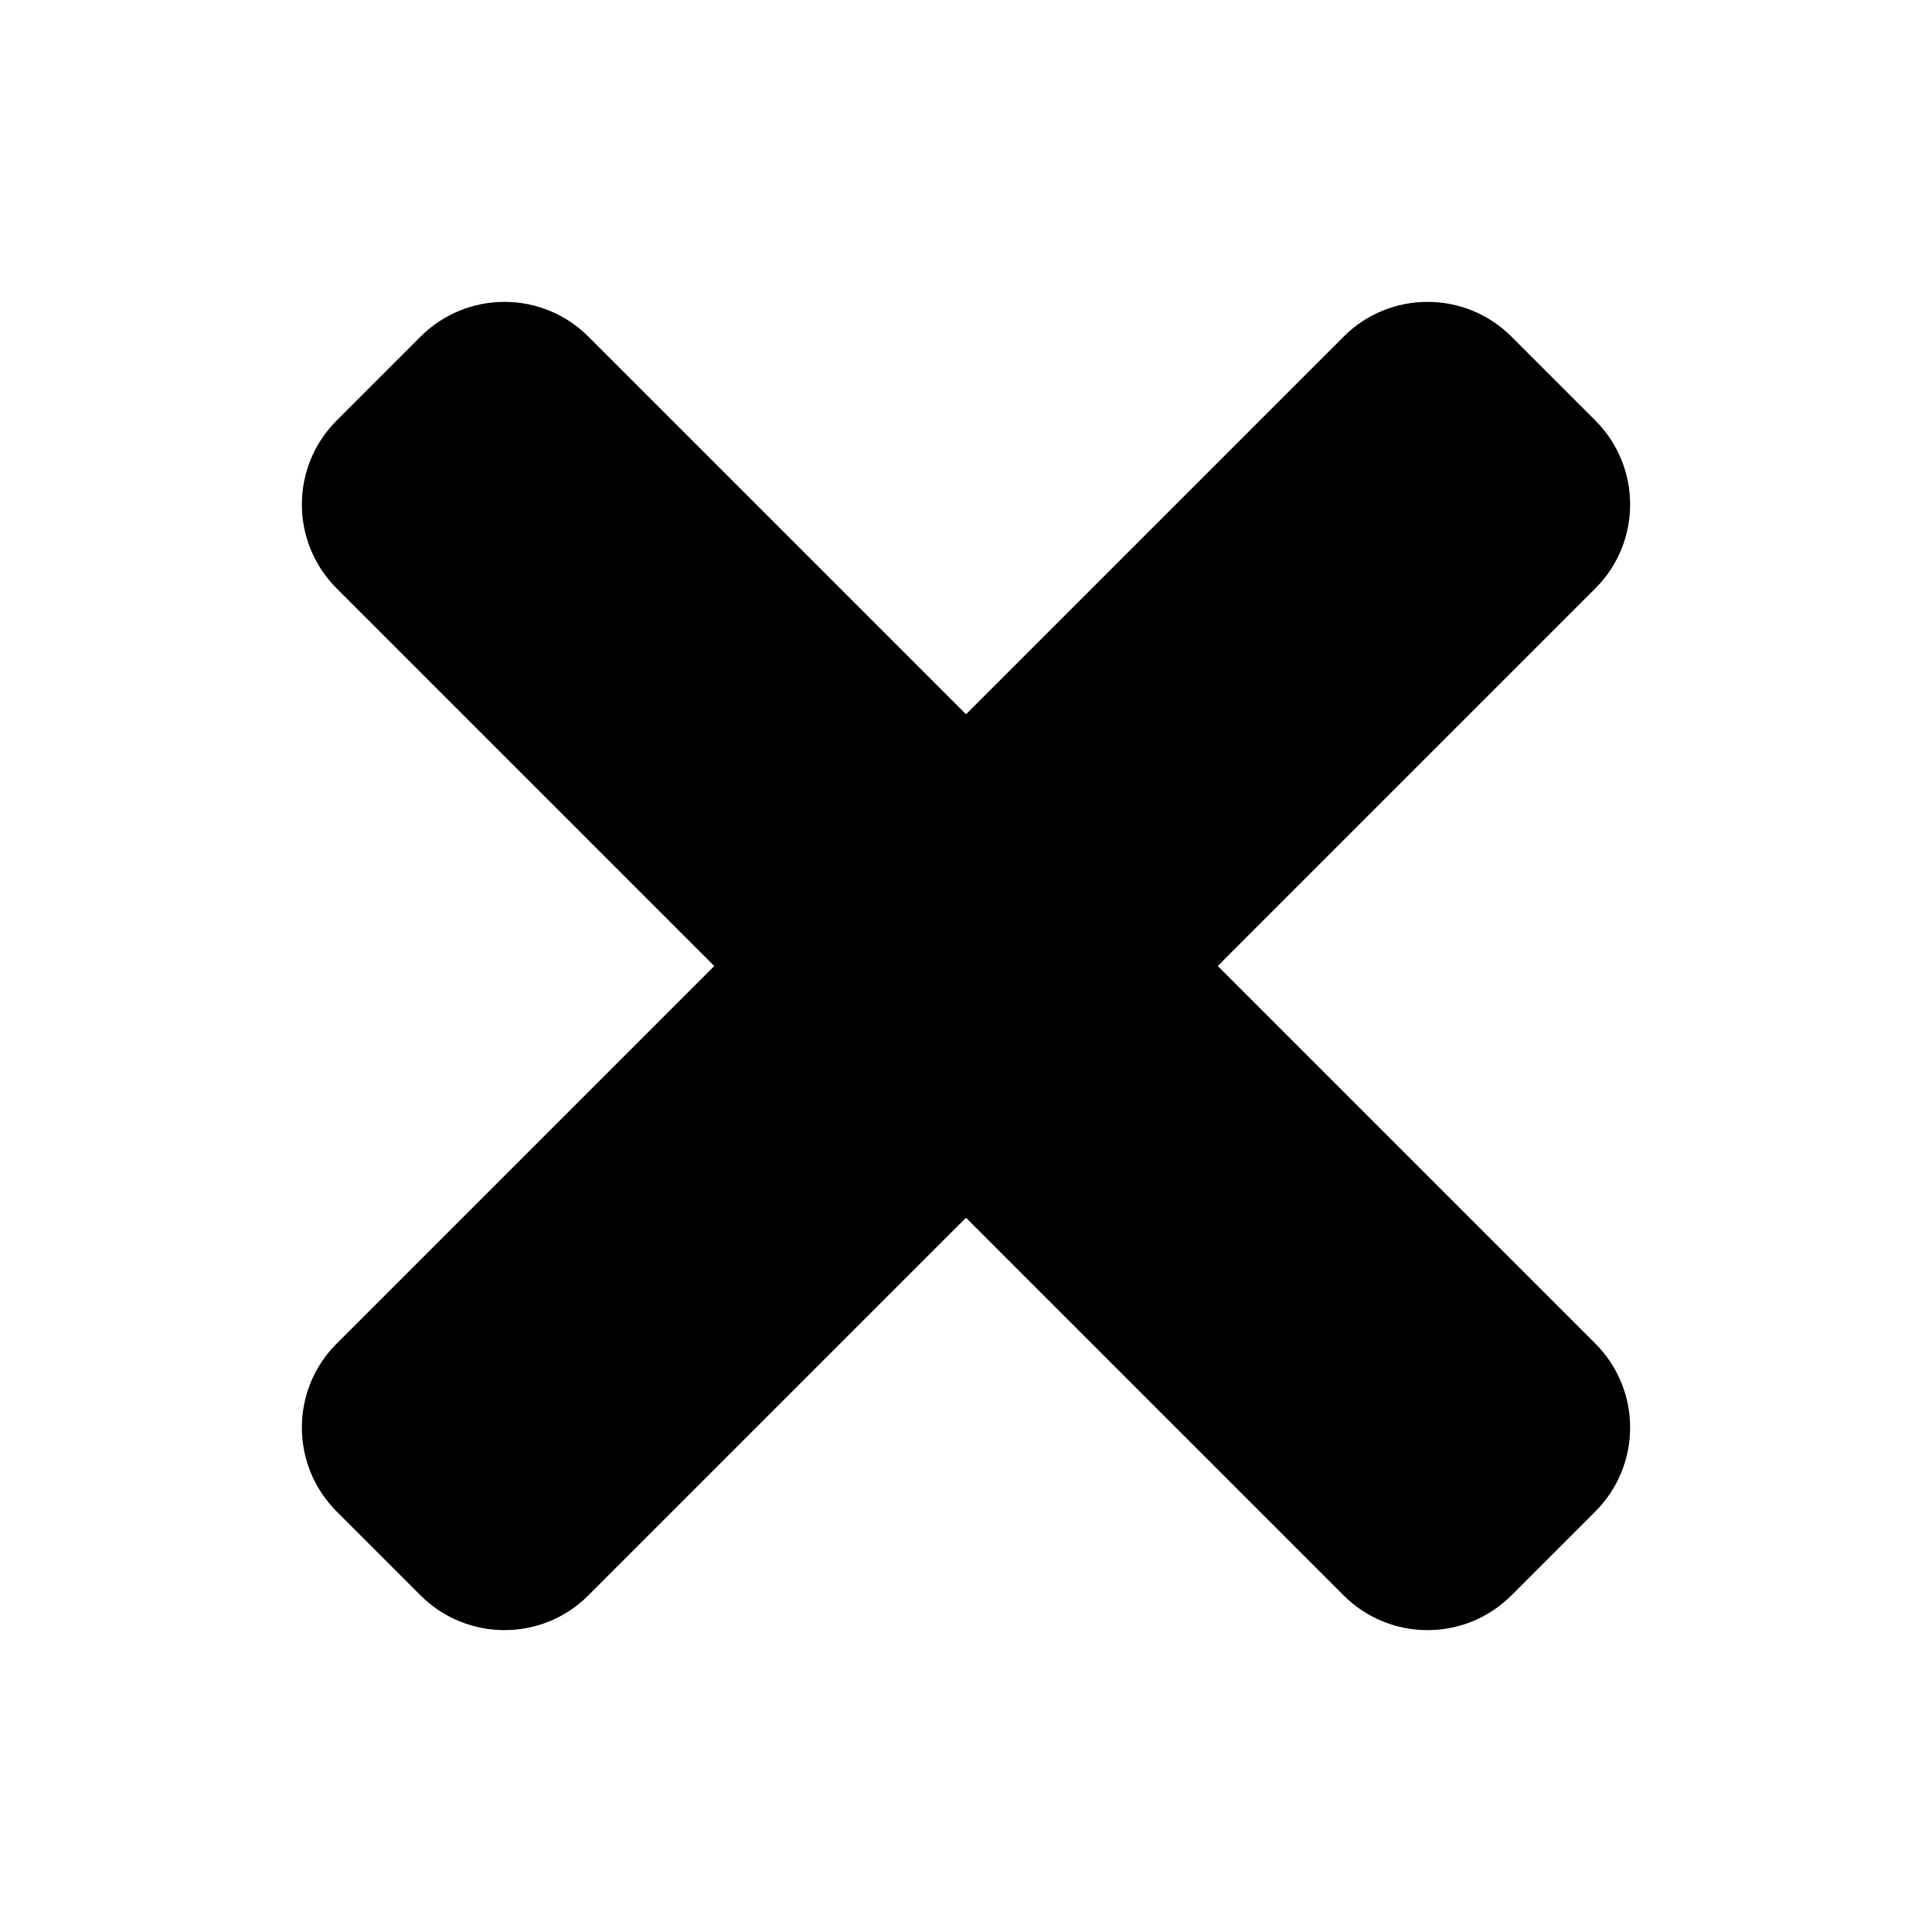
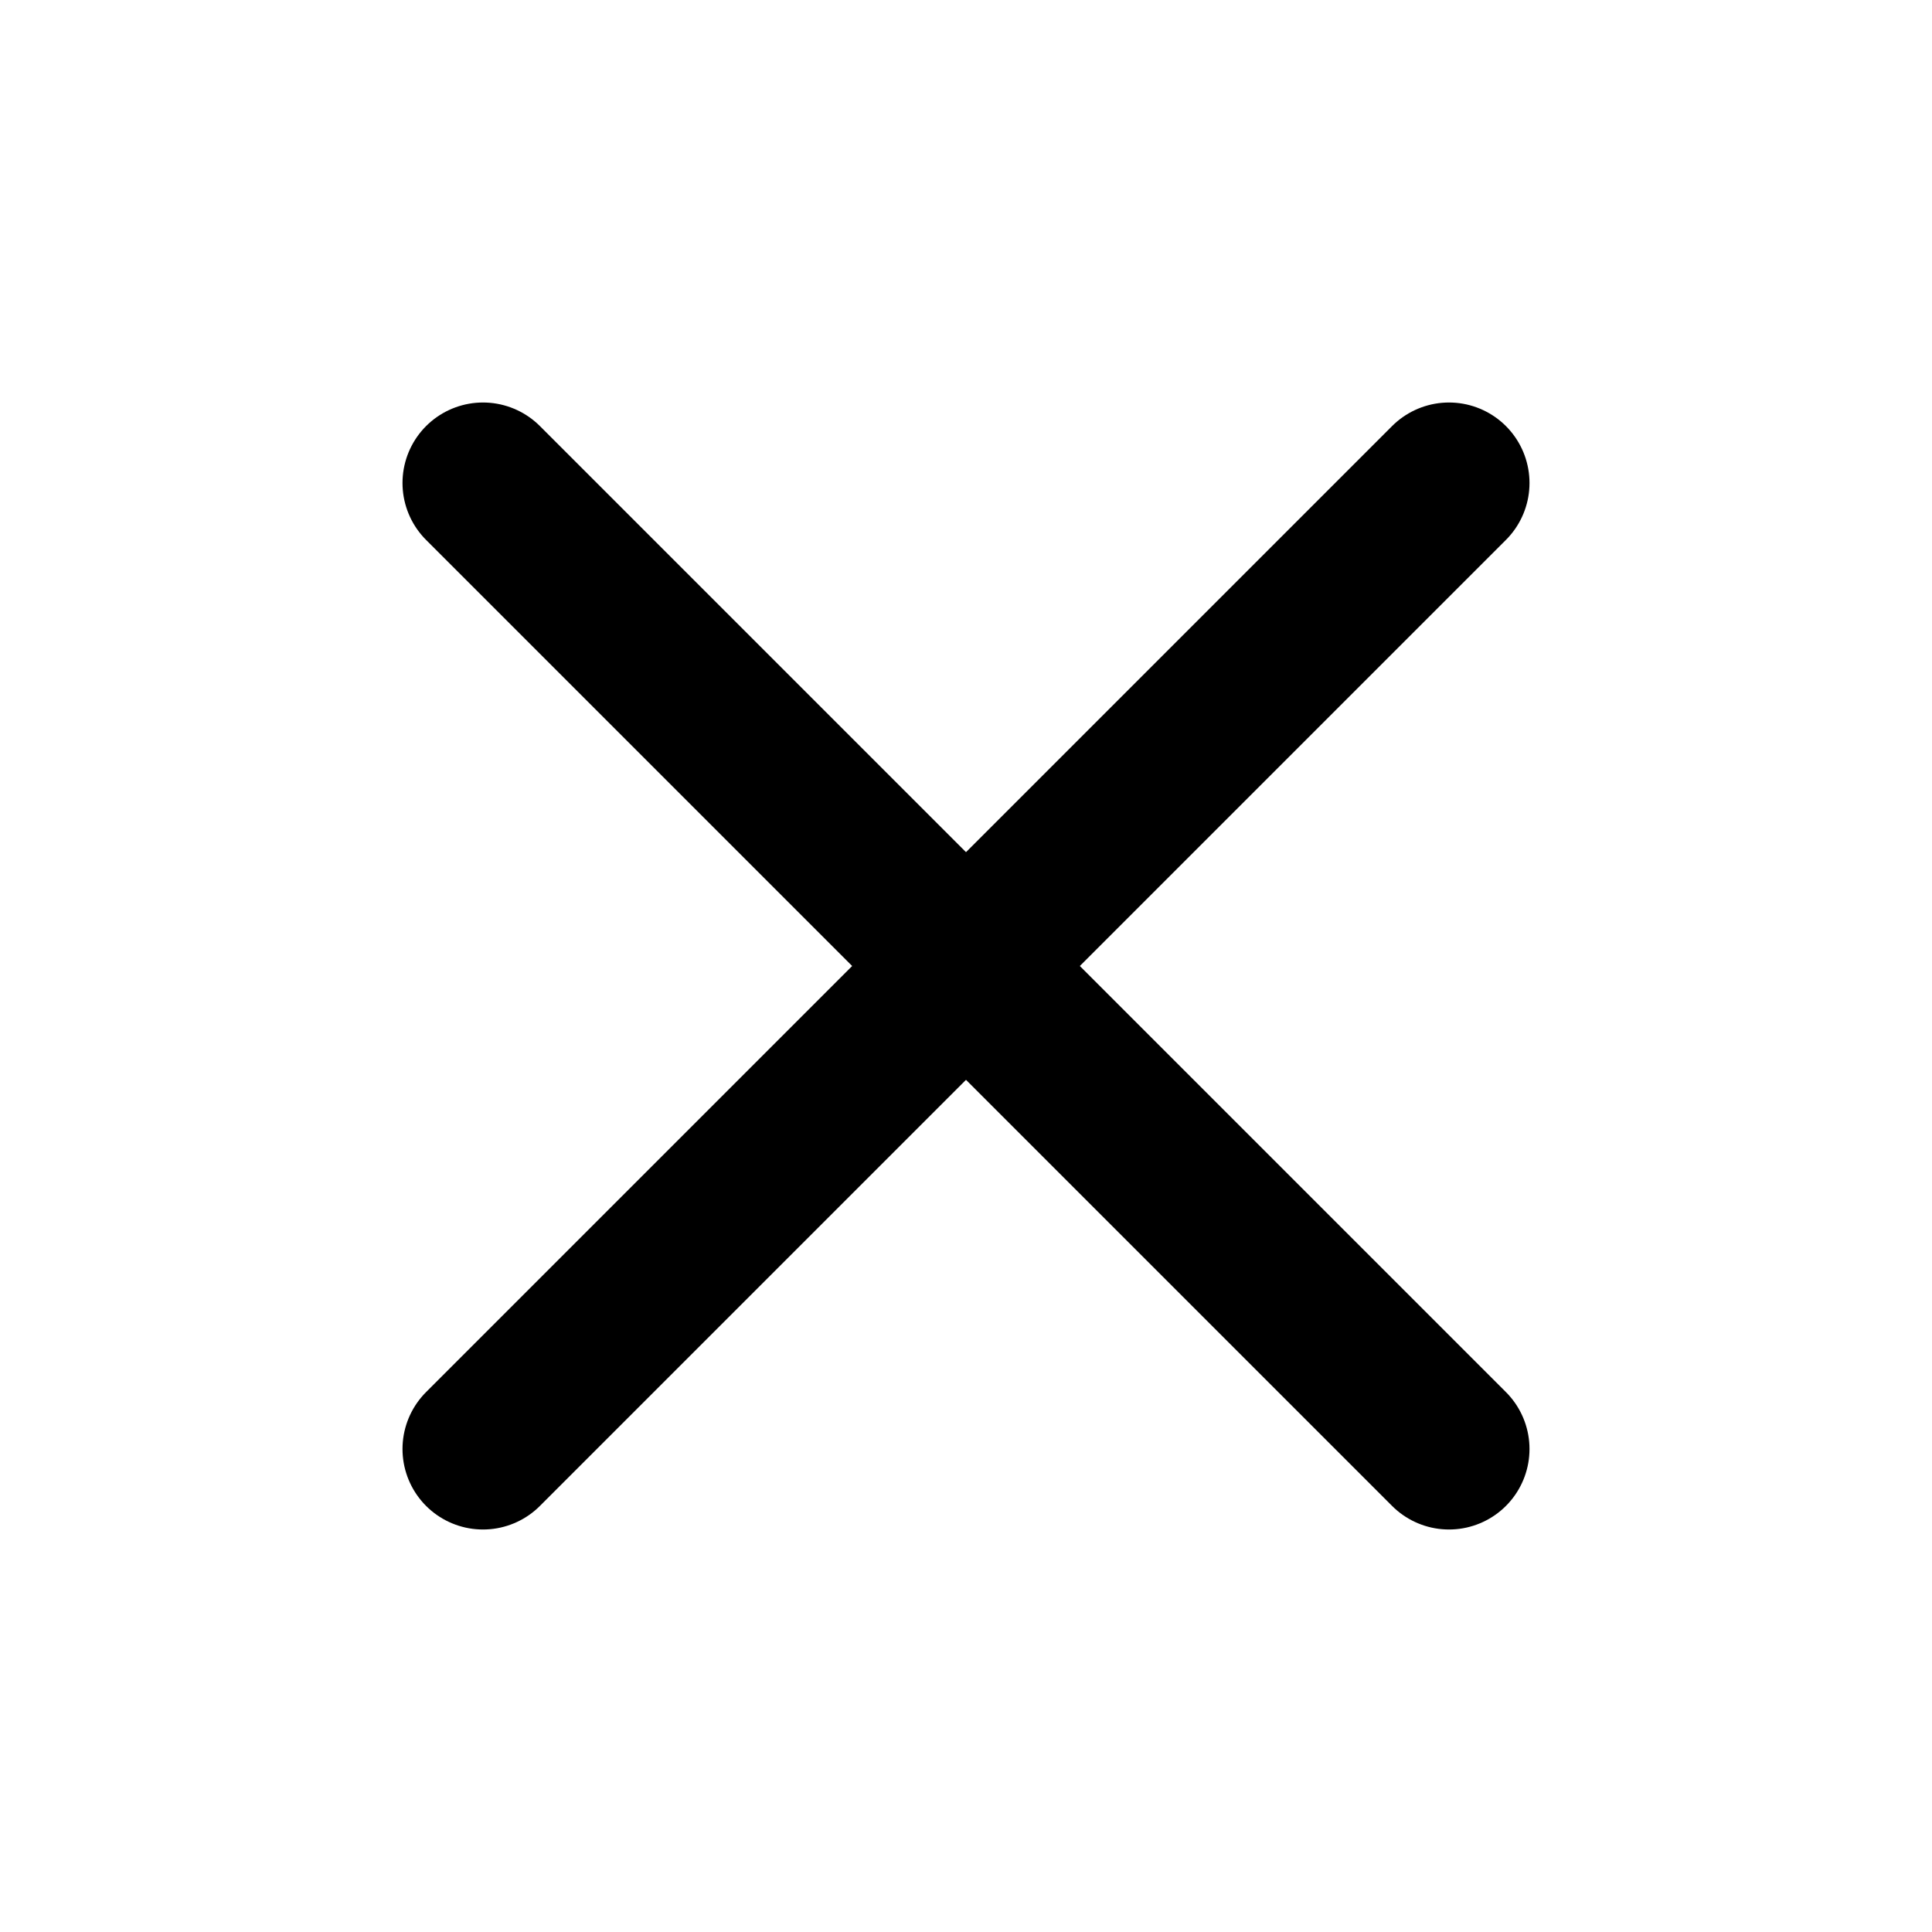
- <svg xmlns="http://www.w3.org/2000/svg" aria-hidden="true" focusable="false" data-prefix="fas" data-icon="times" class="svg-inline--fa fa-times fa-w-11" width="22" height="22" role="img" viewBox="0 0 352 512">
-   <path fill="currentColor" d="M242.72 256l100.07-100.07c12.28-12.28 12.28-32.19 0-44.48l-22.24-22.24c-12.28-12.28-32.19-12.28-44.48 0L176 189.28 75.93 89.21c-12.28-12.28-32.19-12.28-44.48 0L9.21 111.45c-12.28 12.28-12.28 32.19 0 44.48L109.28 256 9.21 356.07c-12.28 12.28-12.28 32.19 0 44.48l22.24 22.24c12.28 12.28 32.2 12.28 44.48 0L176 322.72l100.07 100.07c12.28 12.28 32.2 12.28 44.48 0l22.24-22.24c12.28-12.28 12.28-32.19 0-44.48L242.72 256z" />
+ <svg xmlns="http://www.w3.org/2000/svg" width="24" height="24" viewBox="0 0 24 24" fill="none" stroke="currentColor" stroke-width="2" stroke-linecap="round" stroke-linejoin="round" class="feather feather-x">
+   <line x1="18" y1="6" x2="6" y2="18" />
+   <line x1="6" y1="6" x2="18" y2="18" />
</svg>
